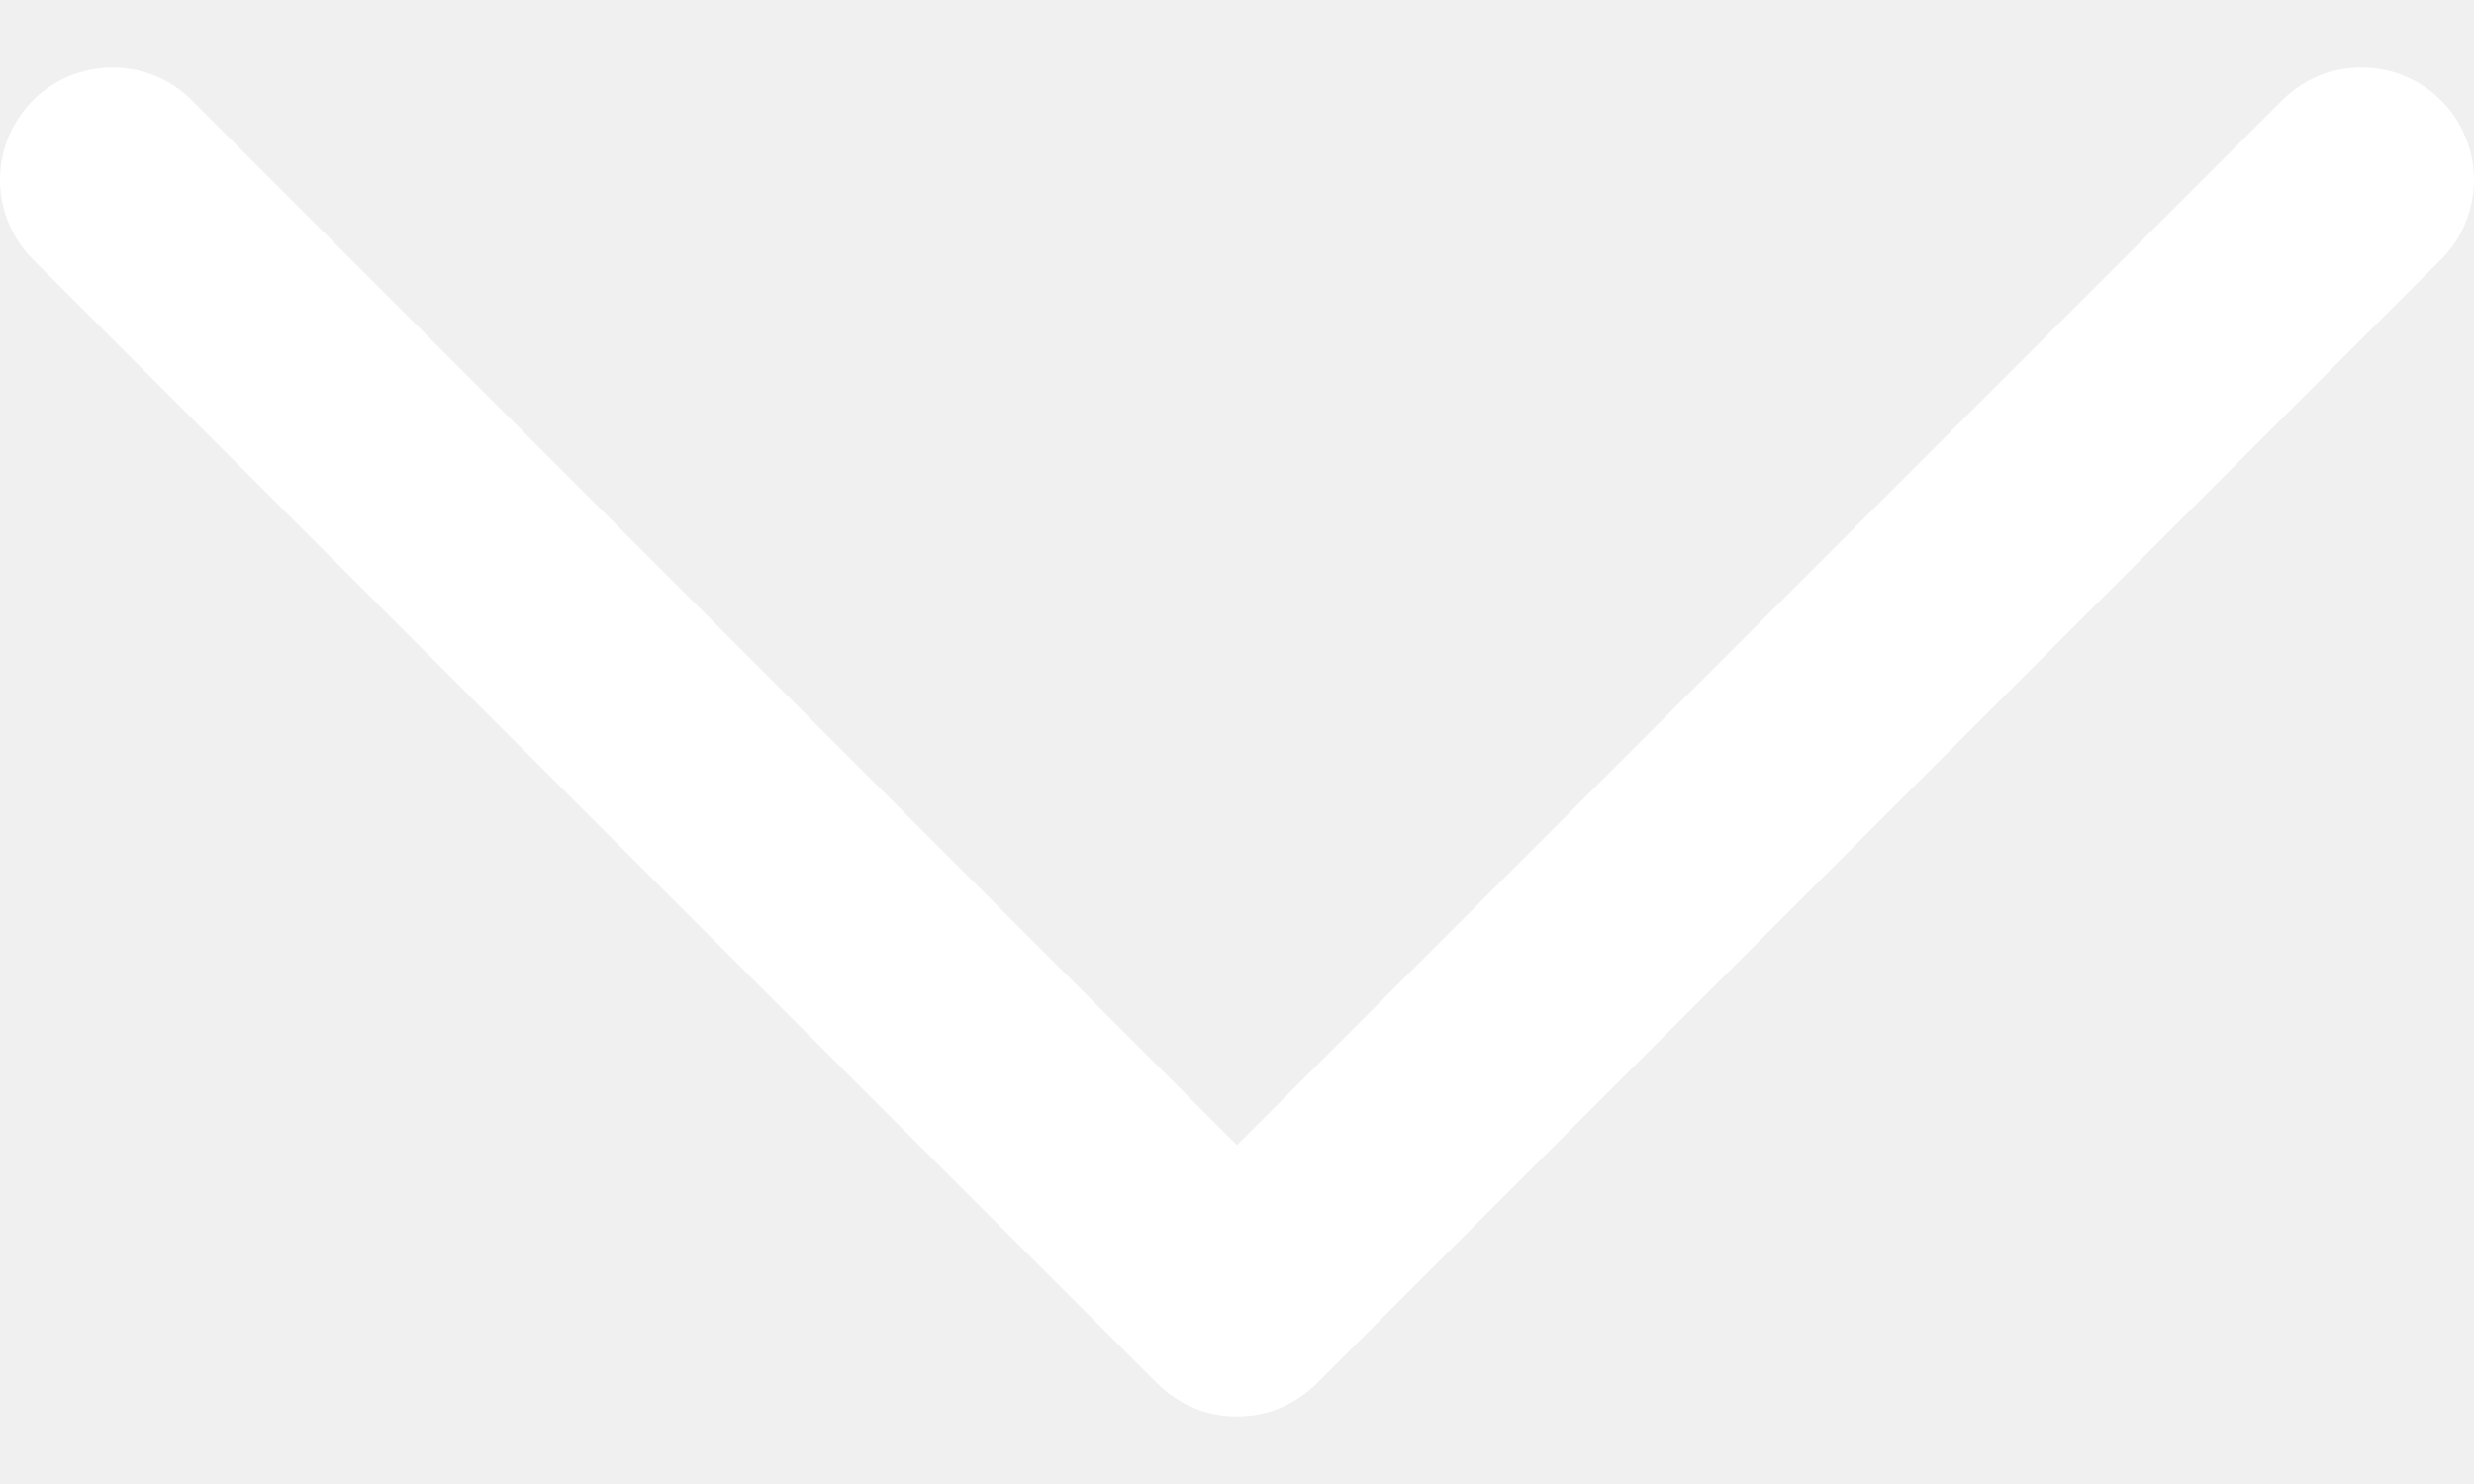
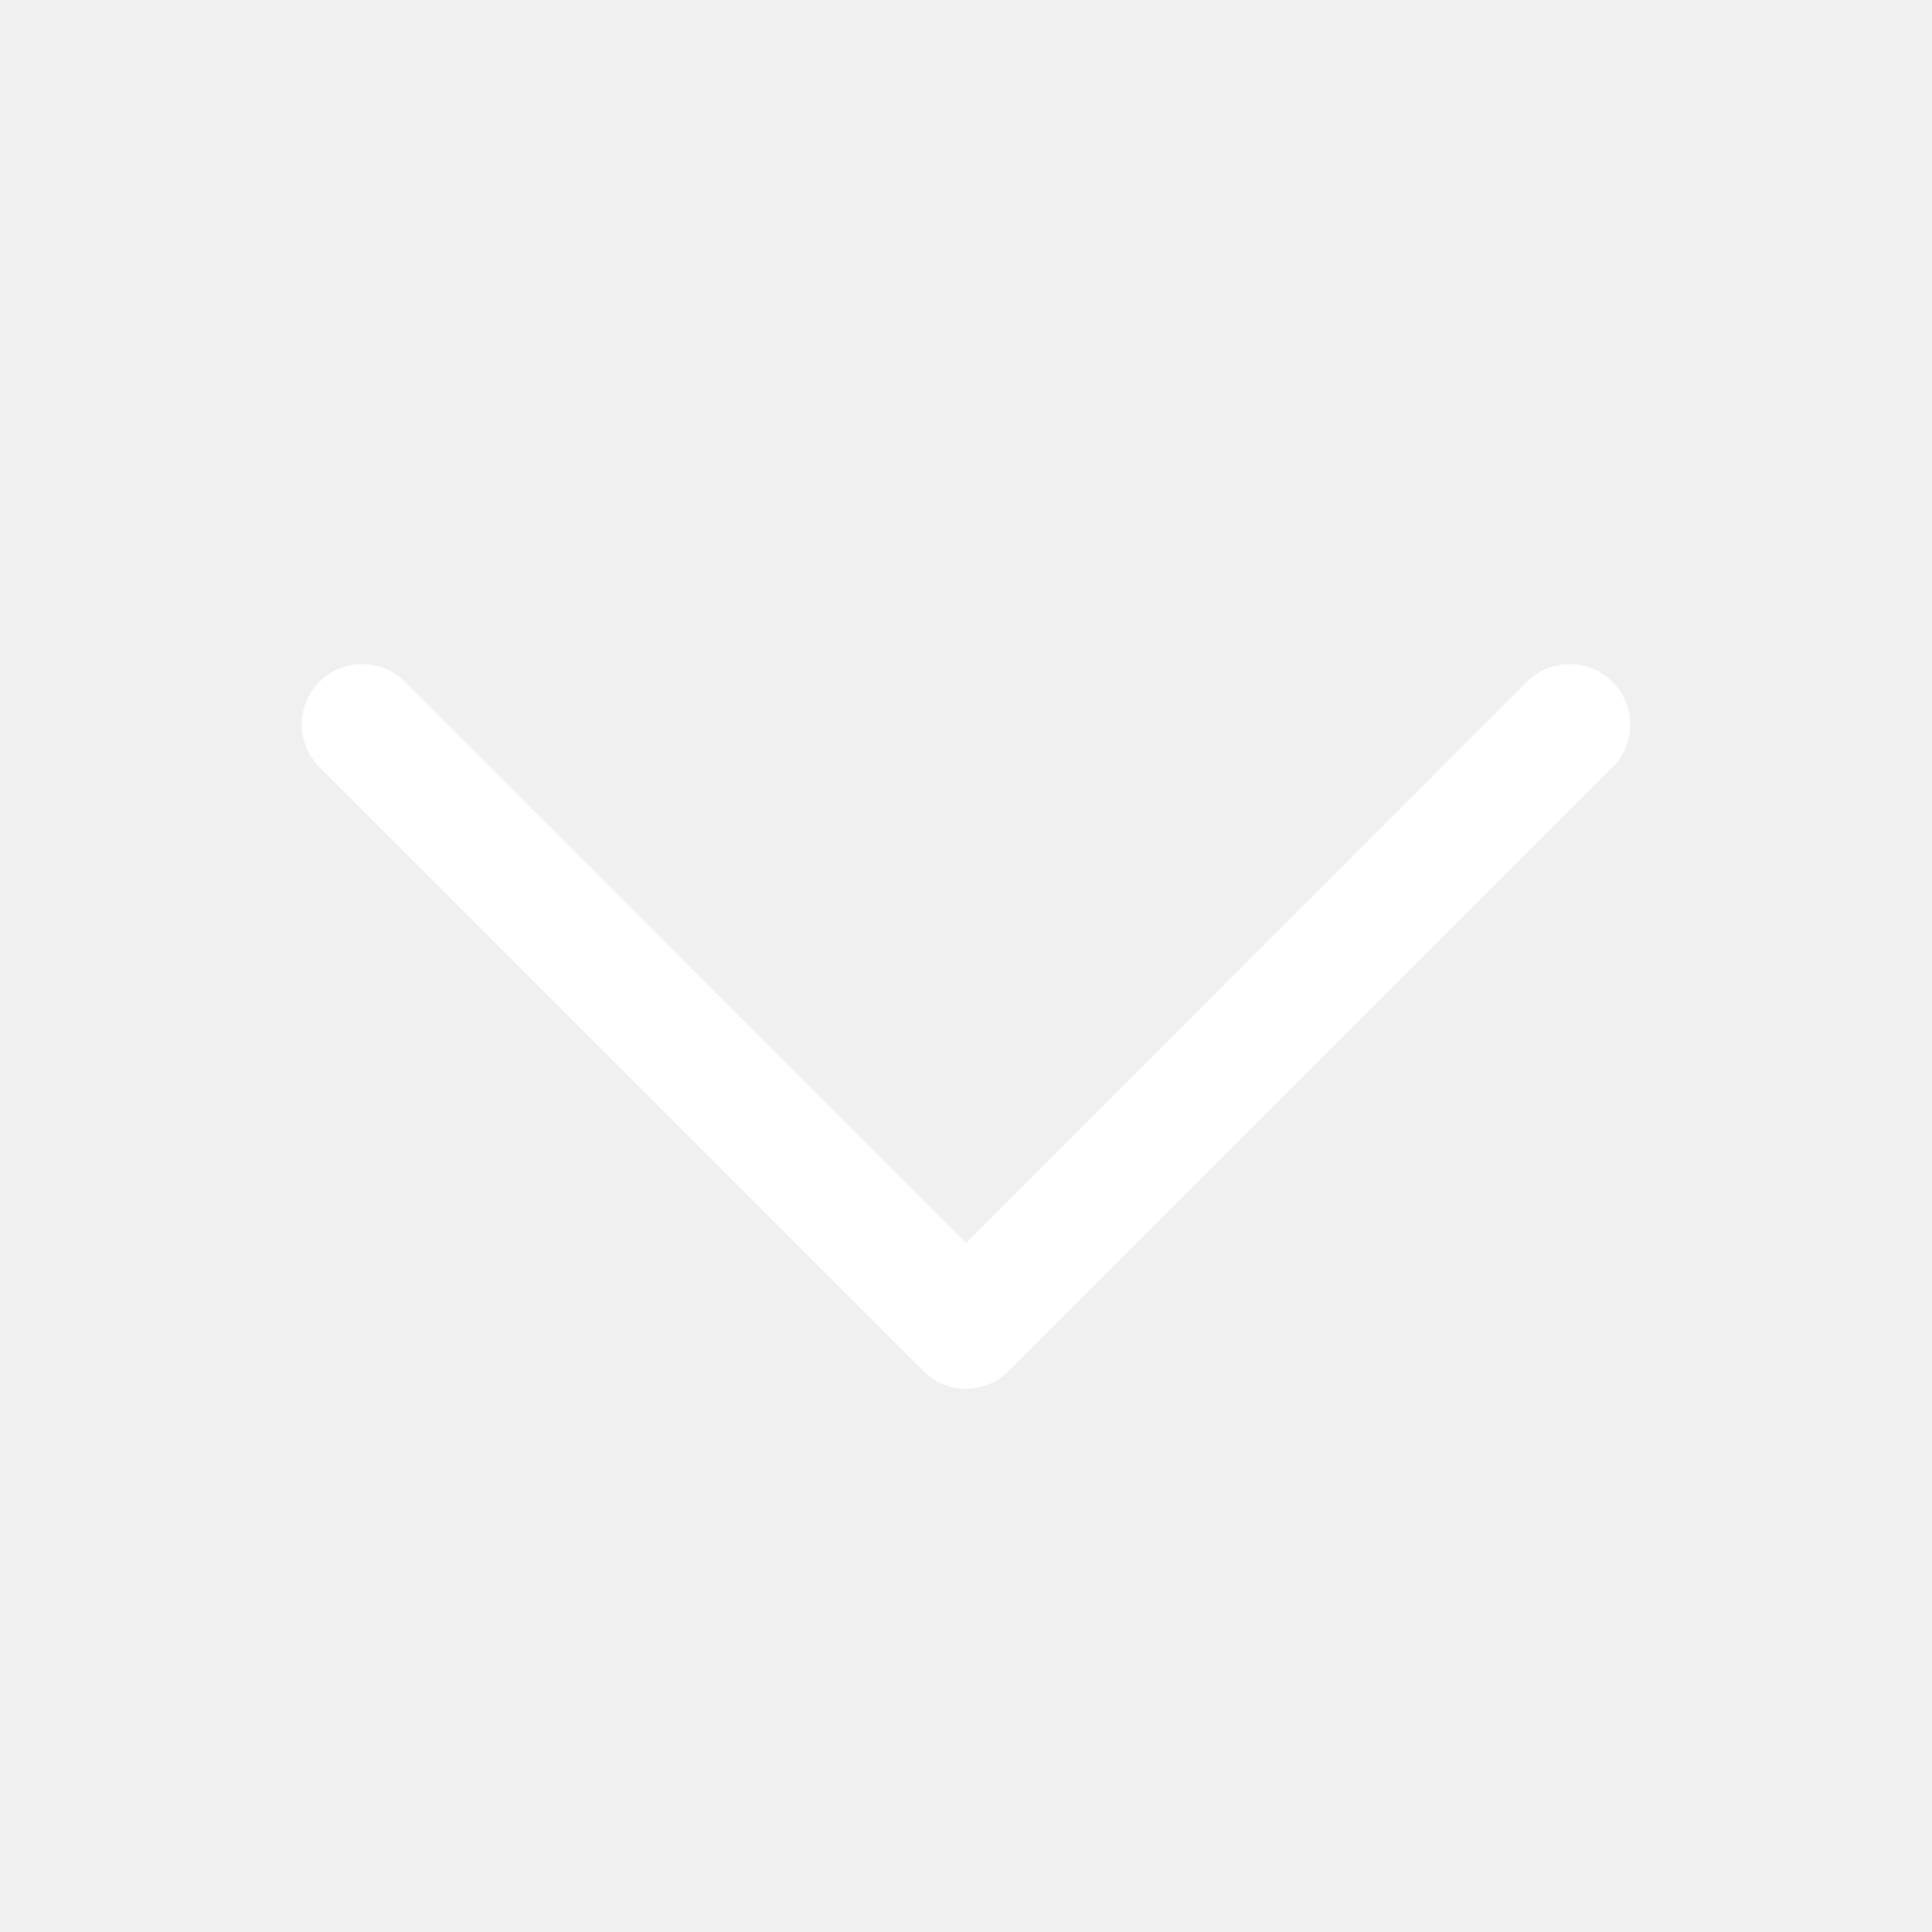
- <svg xmlns="http://www.w3.org/2000/svg" width="10" height="6" viewBox="0 0 10 6" fill="none">
-   <path id="c-vector" d="M9.867 1.049L5.322 5.594C5.279 5.636 5.229 5.67 5.174 5.693C5.119 5.716 5.06 5.727 5 5.727C4.94 5.727 4.881 5.716 4.826 5.693C4.771 5.67 4.721 5.636 4.678 5.594L0.133 1.049C0.048 0.964 0 0.848 0 0.727C0 0.607 0.048 0.491 0.133 0.406C0.218 0.32 0.334 0.273 0.455 0.273C0.575 0.273 0.691 0.32 0.776 0.406L5 4.63L9.224 0.406C9.266 0.364 9.316 0.33 9.371 0.307C9.426 0.284 9.486 0.273 9.545 0.273C9.605 0.273 9.664 0.284 9.719 0.307C9.774 0.33 9.825 0.364 9.867 0.406C9.909 0.448 9.943 0.498 9.965 0.553C9.988 0.608 10 0.668 10 0.727C10 0.787 9.988 0.846 9.965 0.901C9.943 0.957 9.909 1.007 9.867 1.049Z" fill="white" />
+ <svg xmlns="http://www.w3.org/2000/svg" width="20" height="20" fill="#ffffff" viewBox="0 0 256 256">
+   <path d="M213.66,101.66l-80,80a8,8,0,0,1-11.32,0l-80-80A8,8,0,0,1,53.66,90.34L128,164.69l74.34-74.35a8,8,0,0,1,11.32,11.32Z" />
</svg>
